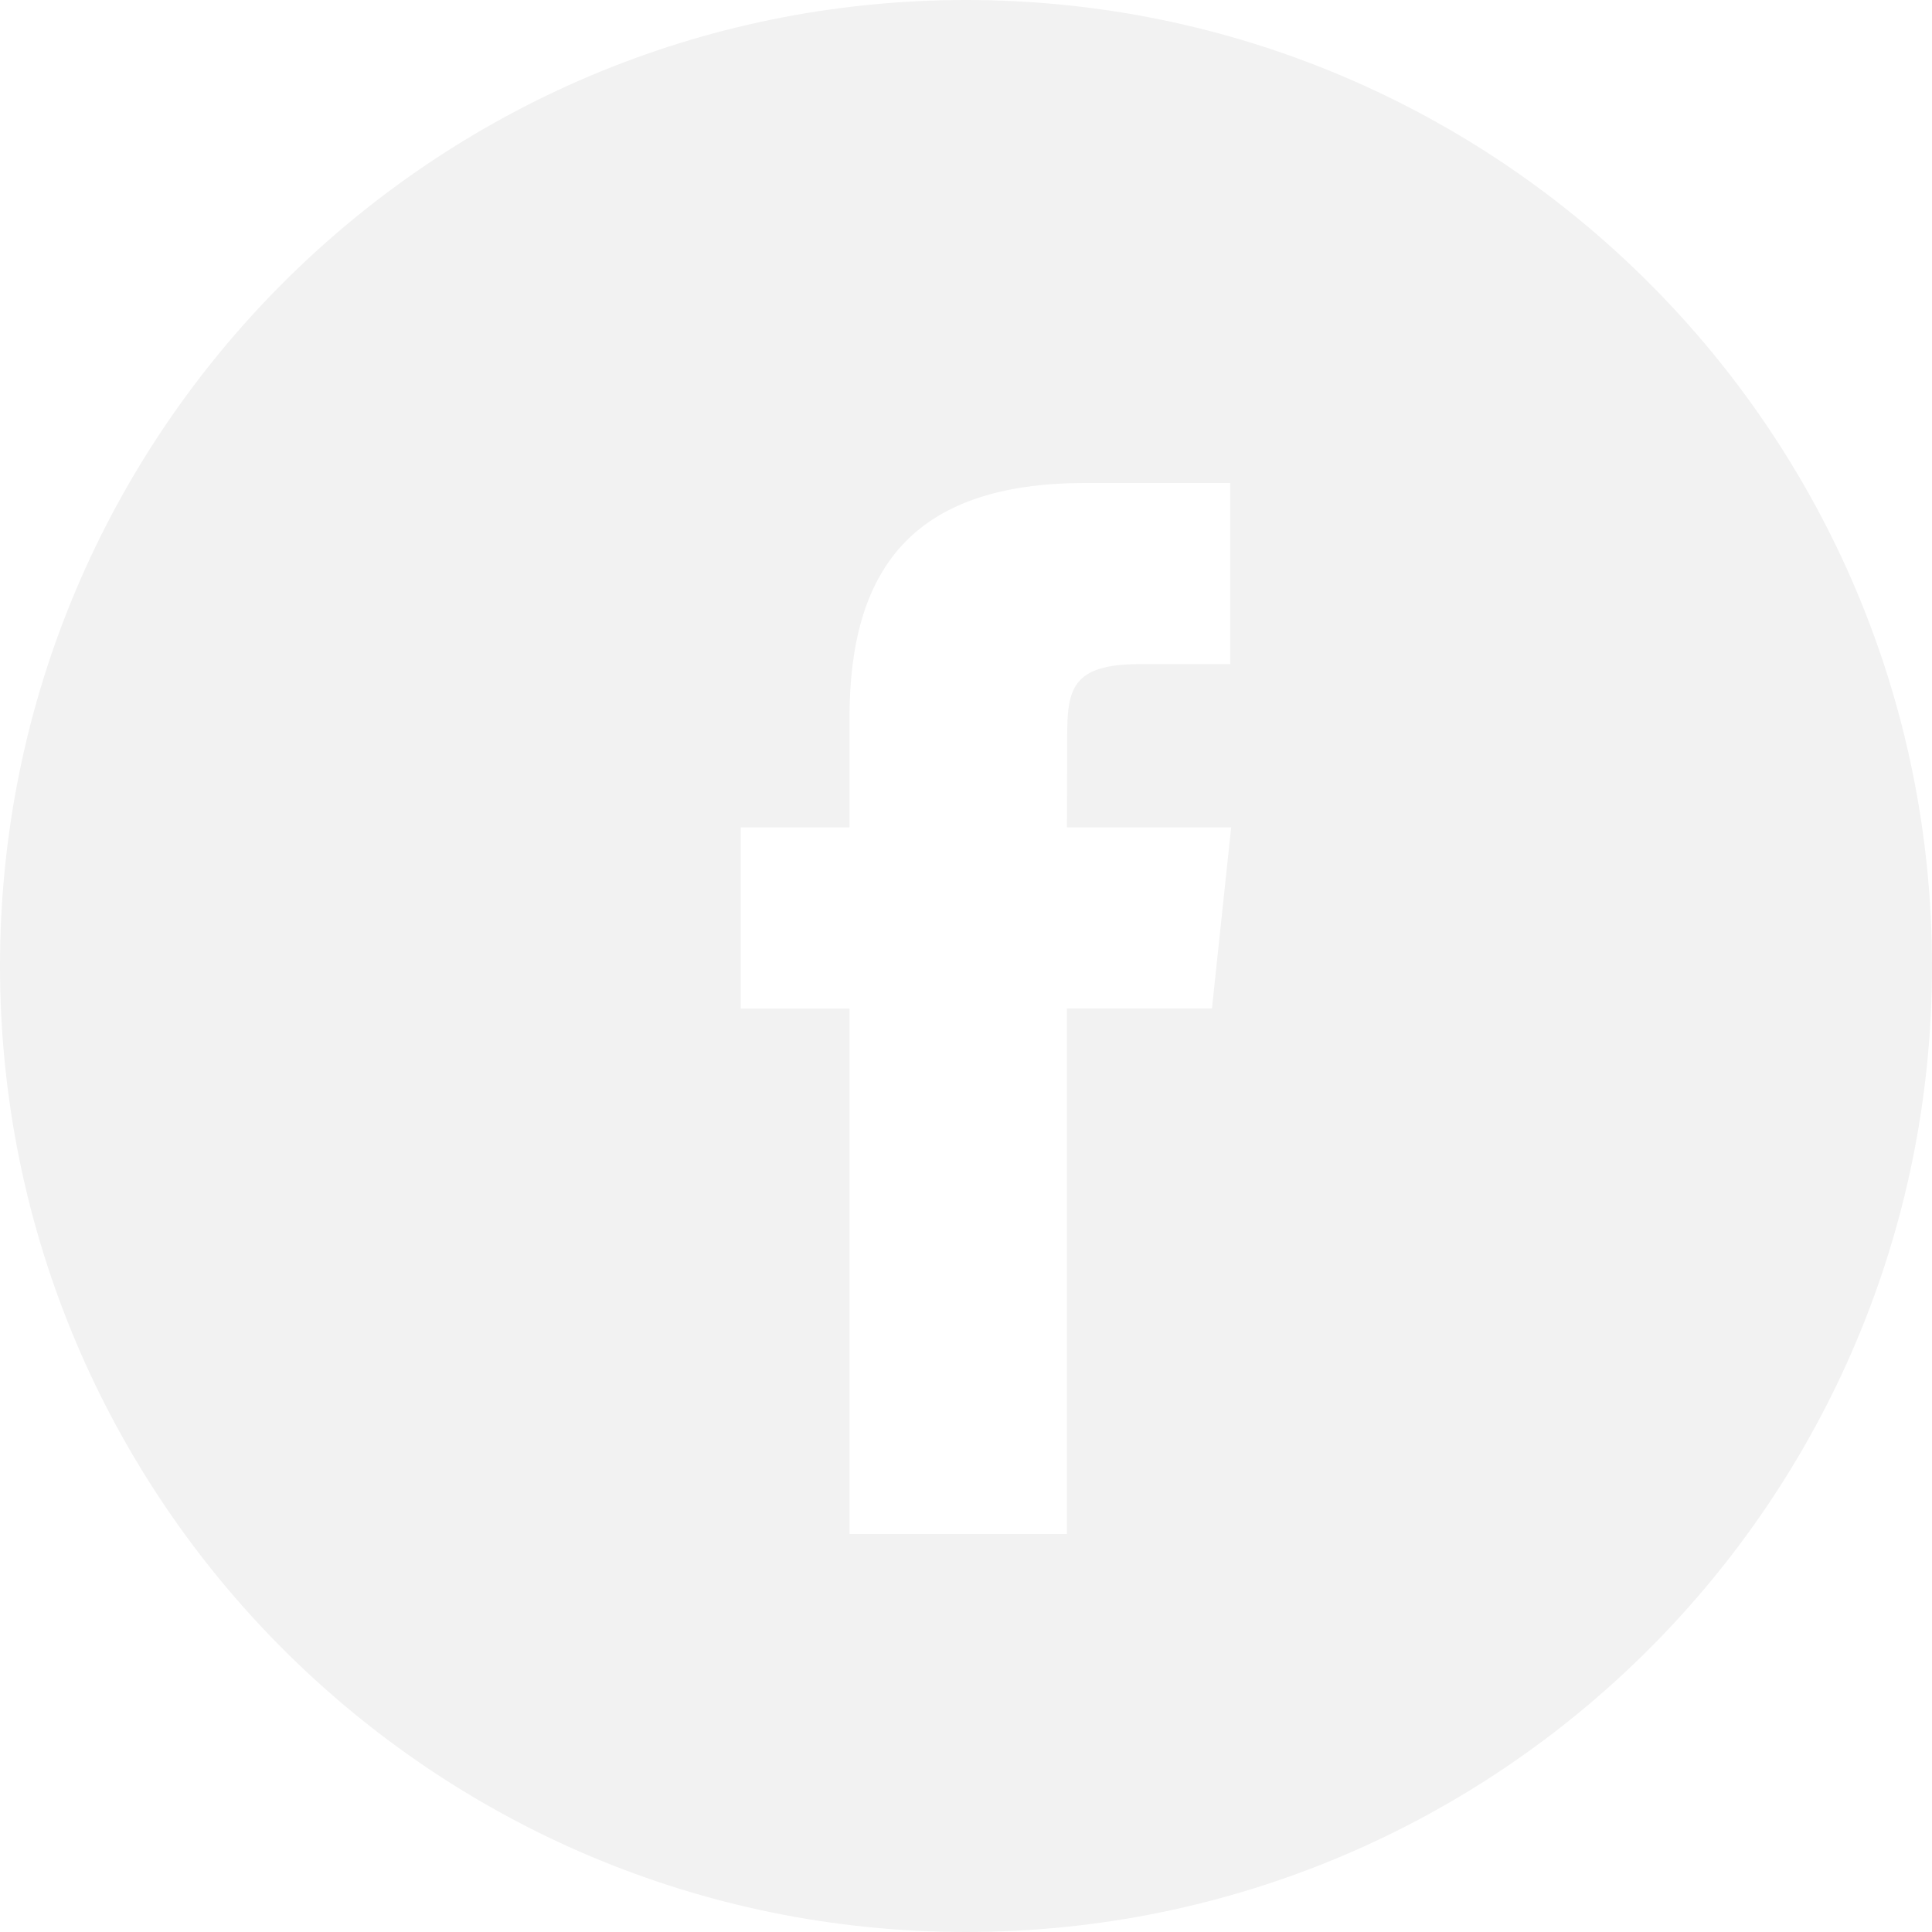
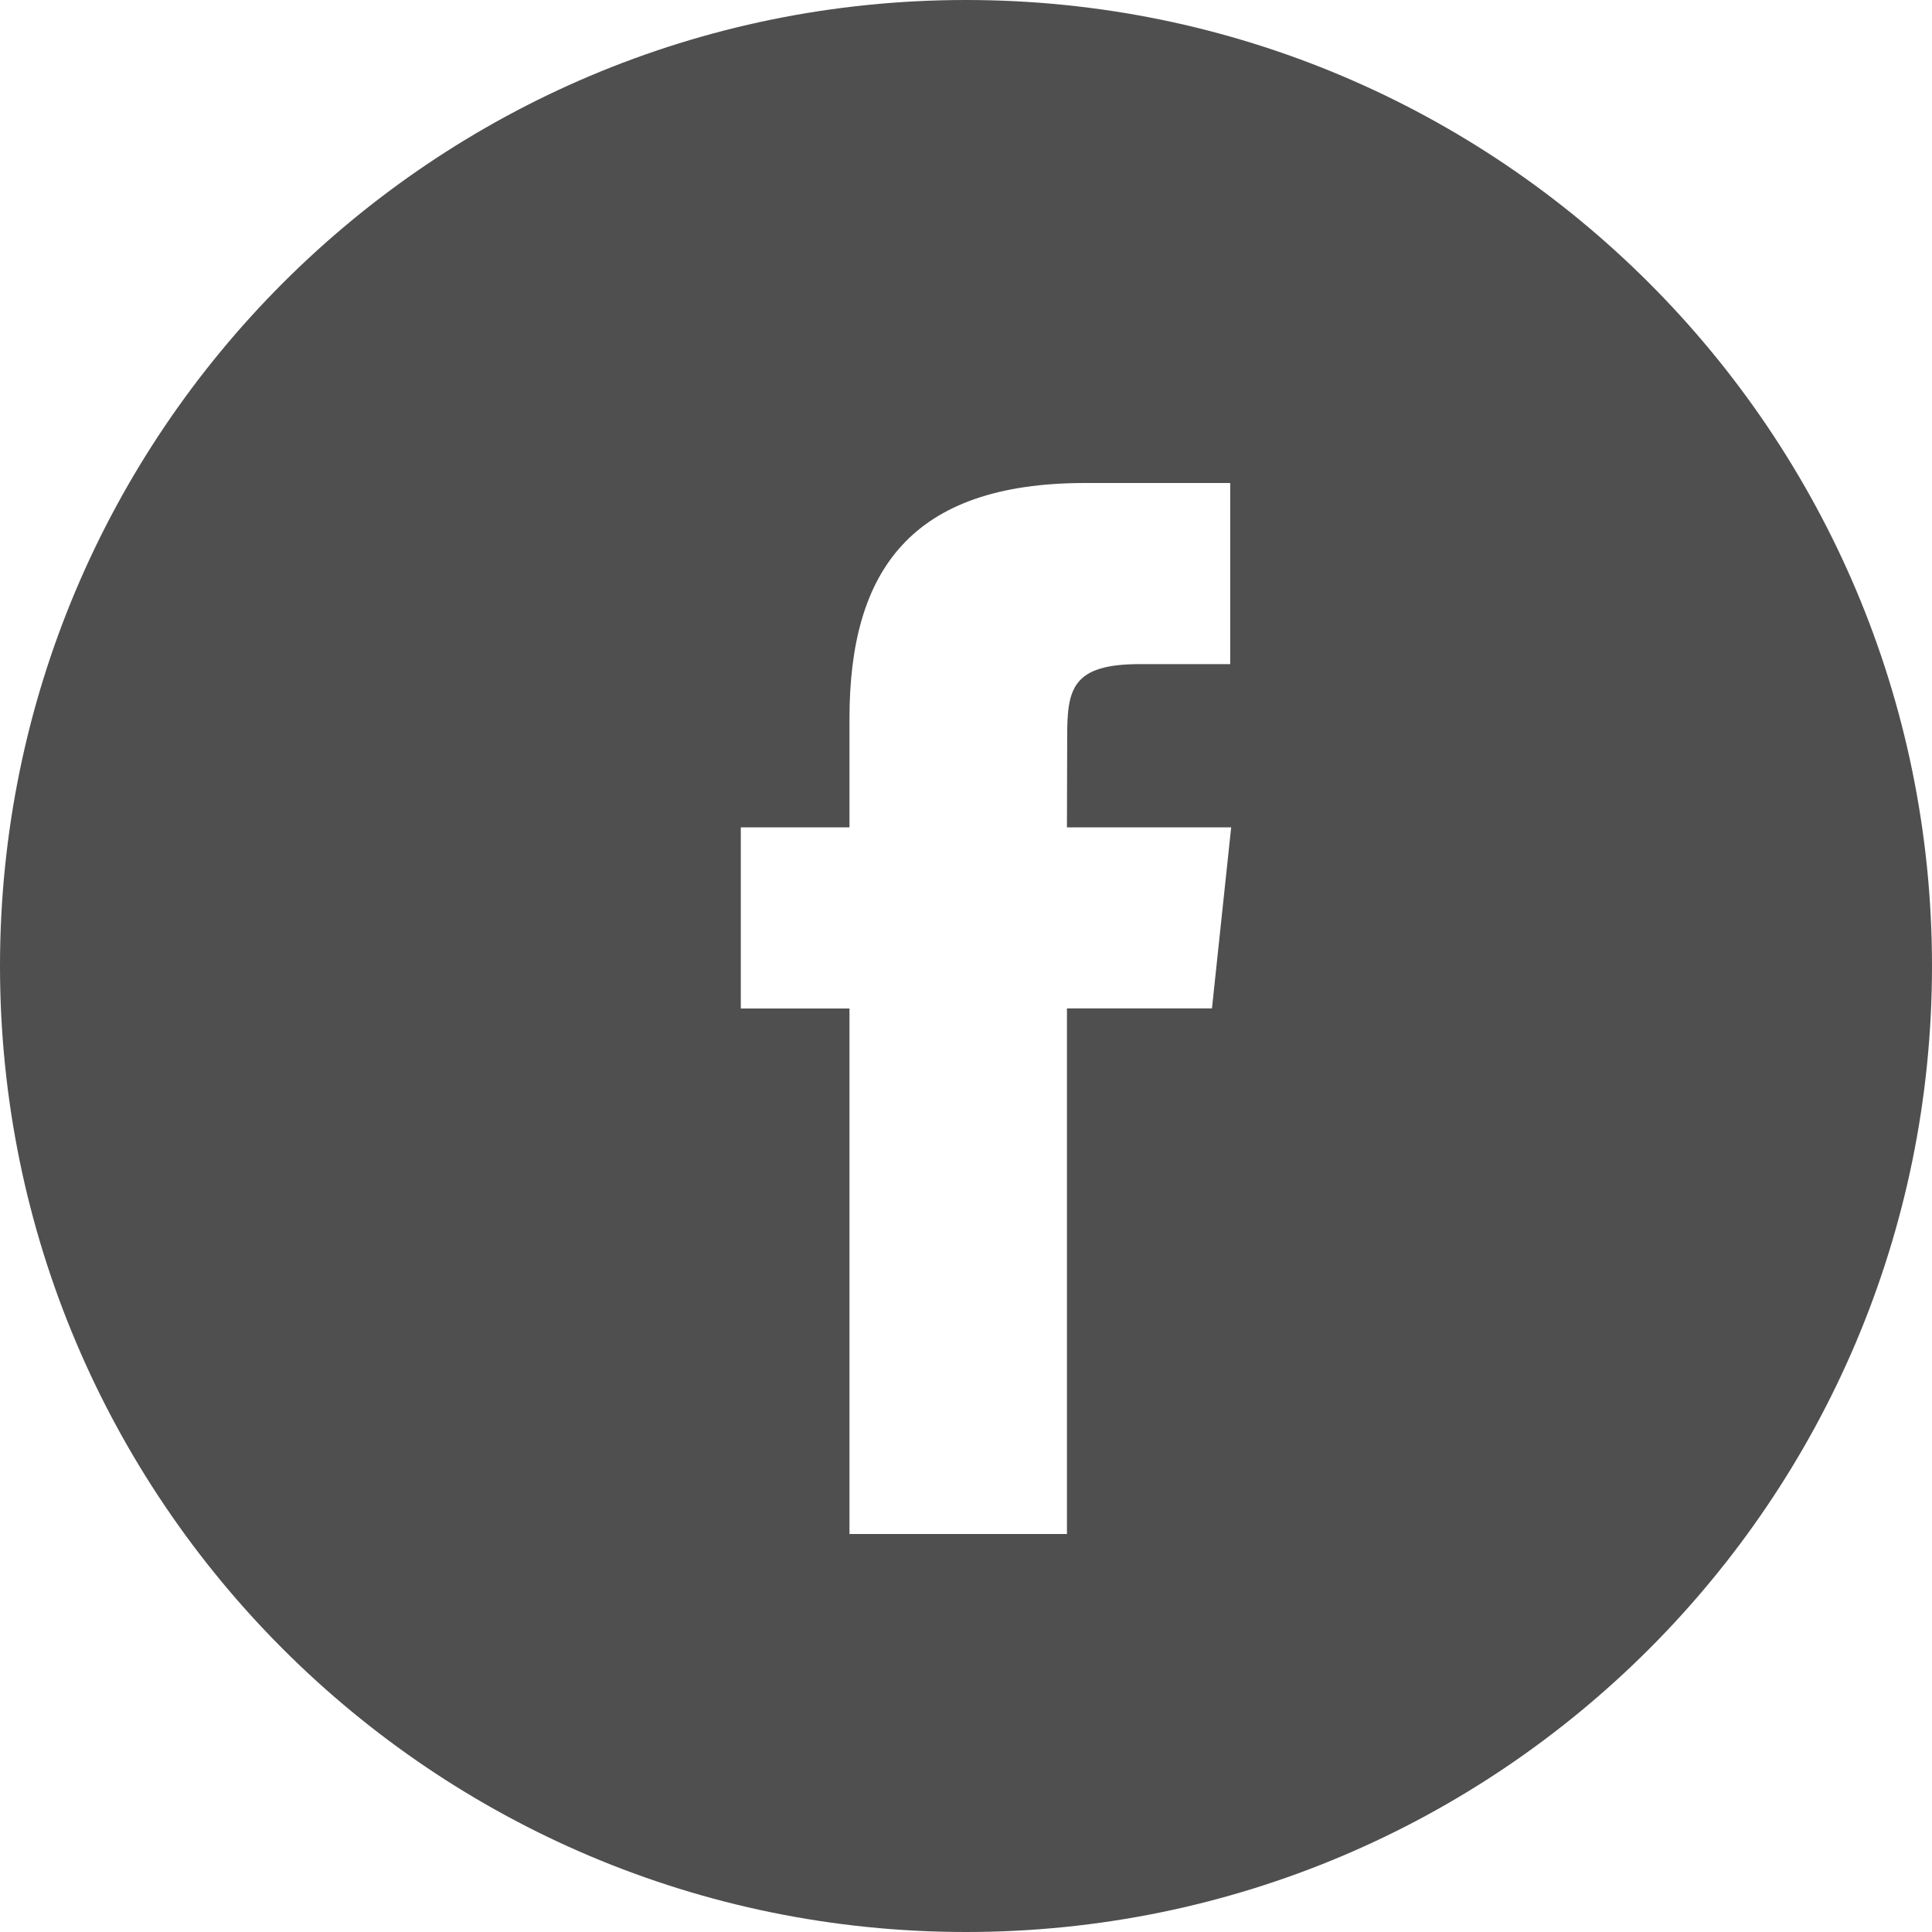
<svg xmlns="http://www.w3.org/2000/svg" width="16" height="16" viewBox="0 0 16 16" fill="none">
-   <path fill-rule="evenodd" clip-rule="evenodd" d="M8 0C3.582 0 0 3.582 0 8C0 12.418 3.582 16 8 16C12.418 16 16 12.418 16 8C16 3.582 12.418 0 8 0ZM8.836 8.351V12.704H7.035V8.352H6.135V6.852H7.035V5.951C7.035 4.728 7.543 4 8.986 4H10.188V5.5H9.437C8.875 5.5 8.838 5.71 8.838 6.101L8.836 6.852H10.196L10.037 8.351H8.836Z" fill="#F2F2F2" />
+   <path fill-rule="evenodd" clip-rule="evenodd" d="M8 0C3.582 0 0 3.582 0 8C0 12.418 3.582 16 8 16C12.418 16 16 12.418 16 8C16 3.582 12.418 0 8 0ZM8.836 8.351V12.704H7.035V8.352H6.135V6.852H7.035V5.951C7.035 4.728 7.543 4 8.986 4H10.188V5.5H9.437C8.875 5.5 8.838 5.71 8.838 6.101L8.836 6.852H10.196L10.037 8.351H8.836Z" fill="#4F4F4F" />
</svg>
